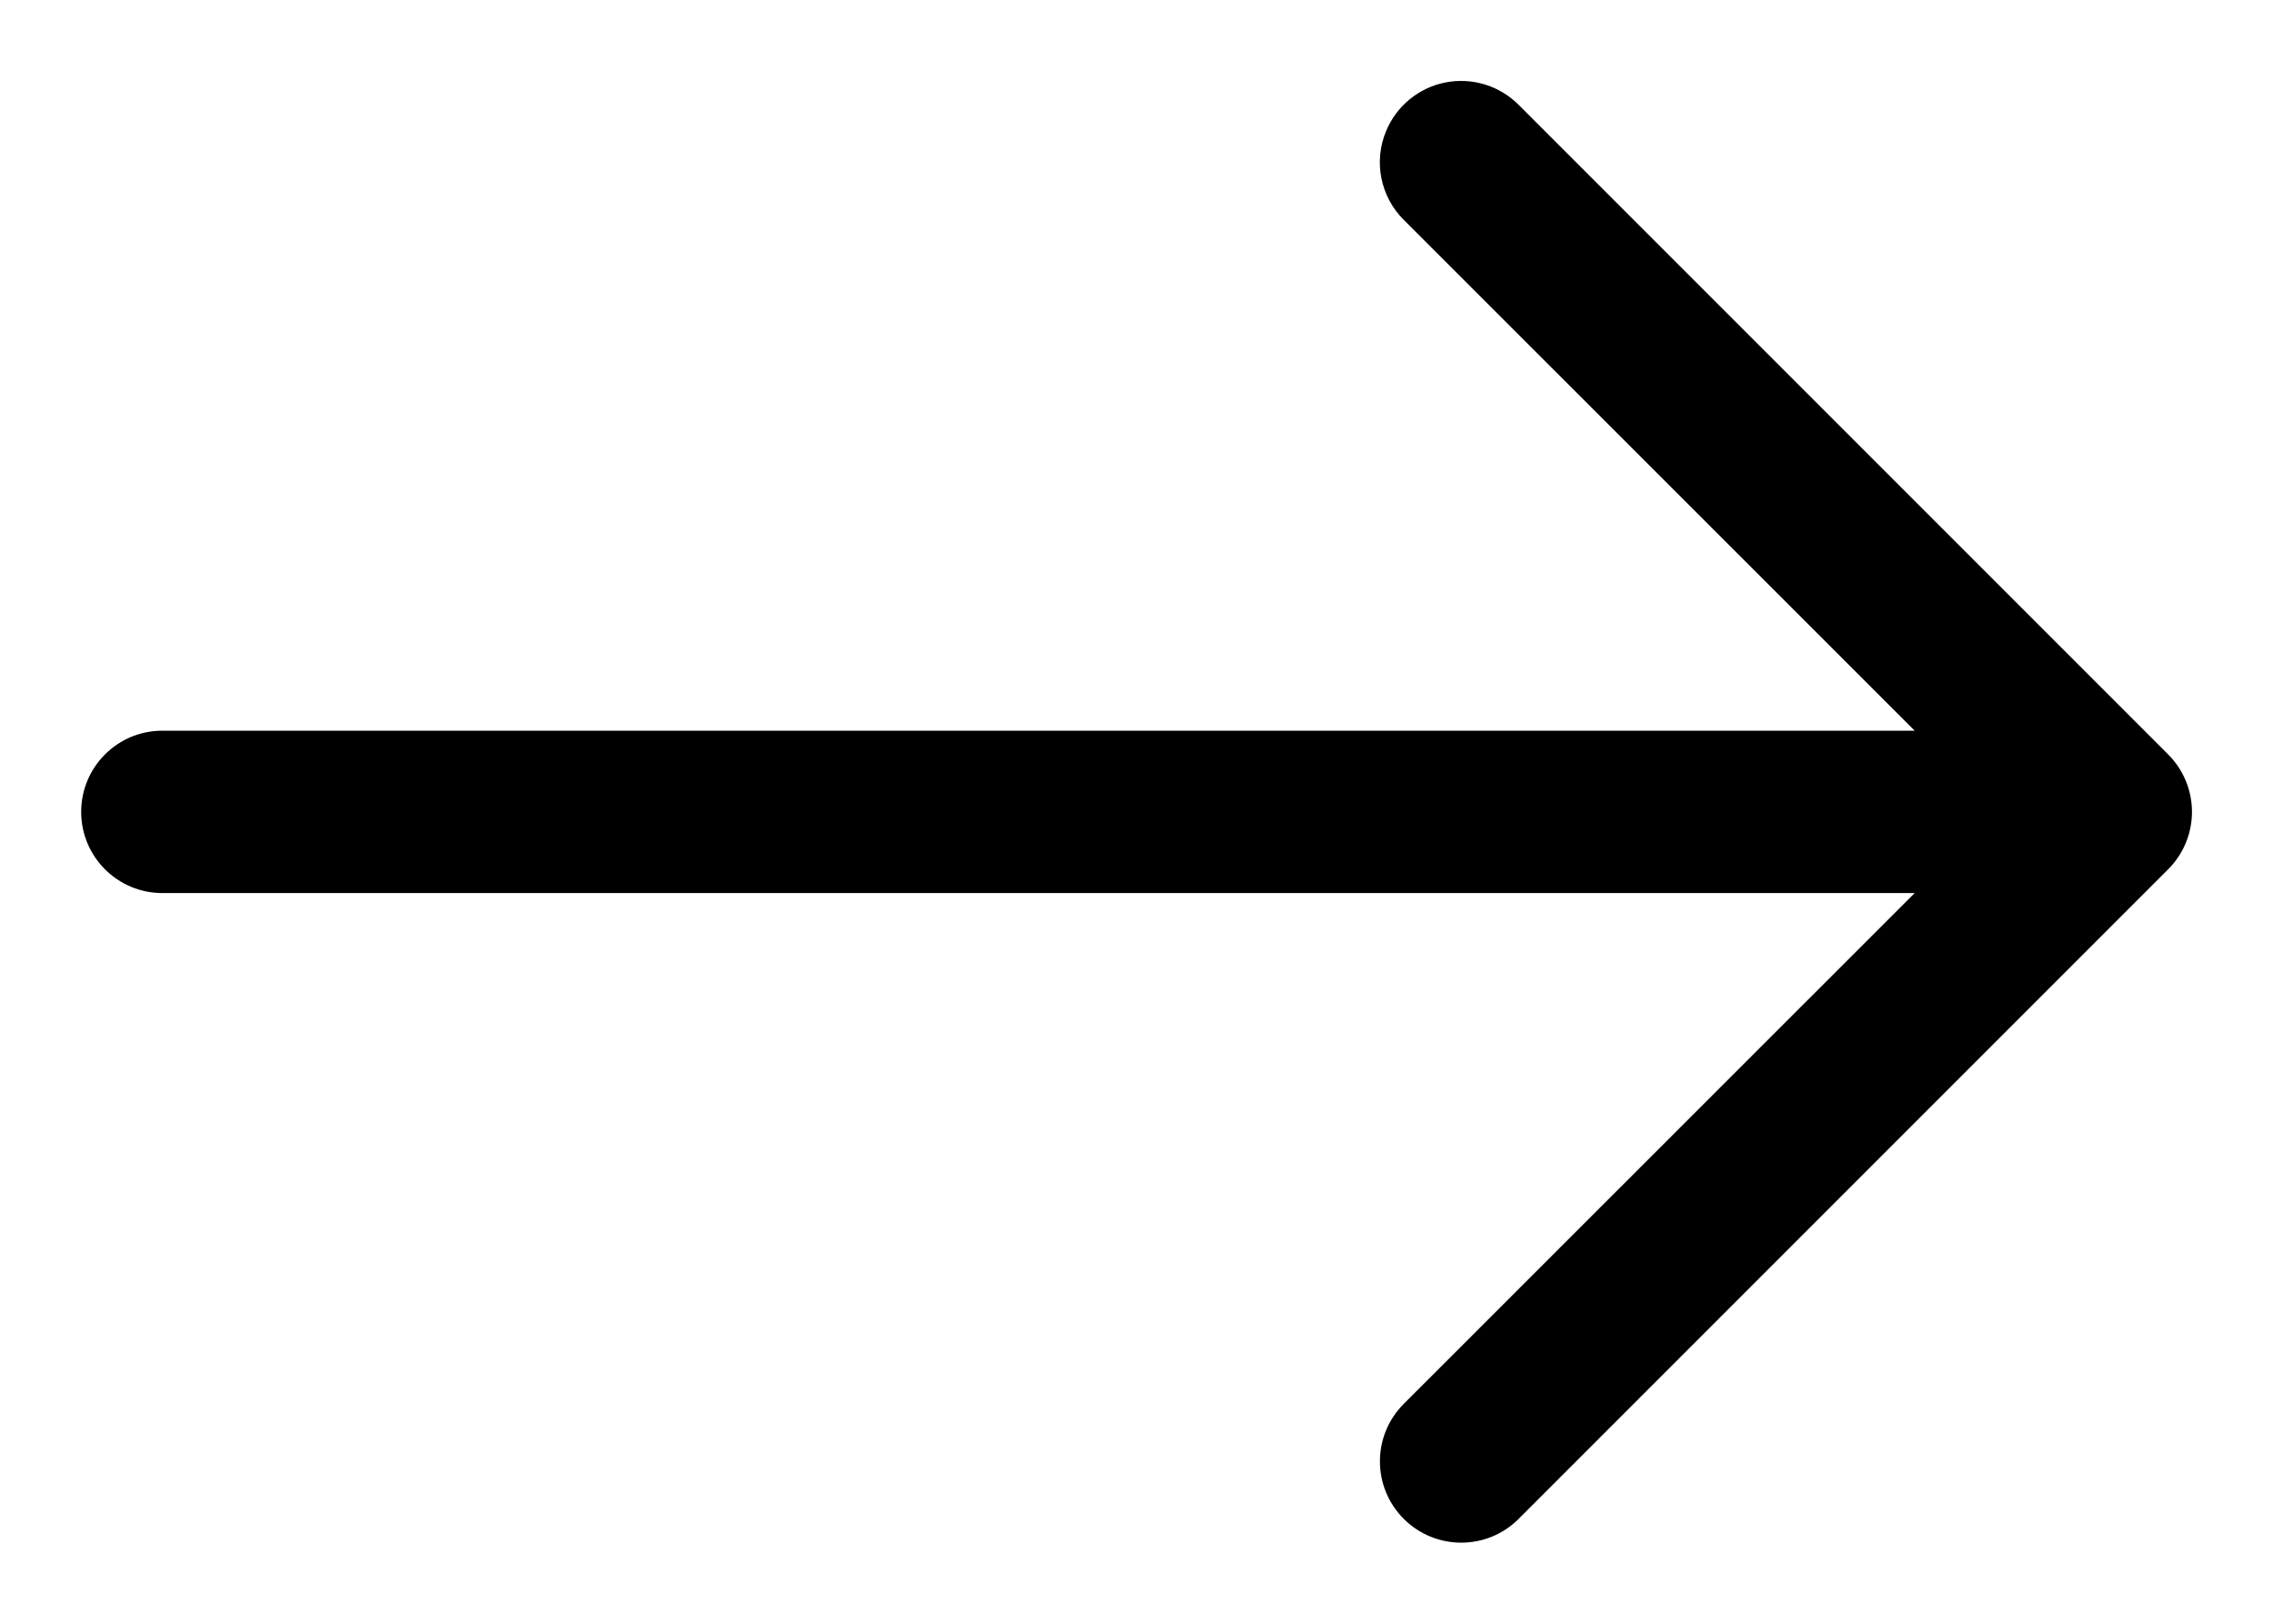
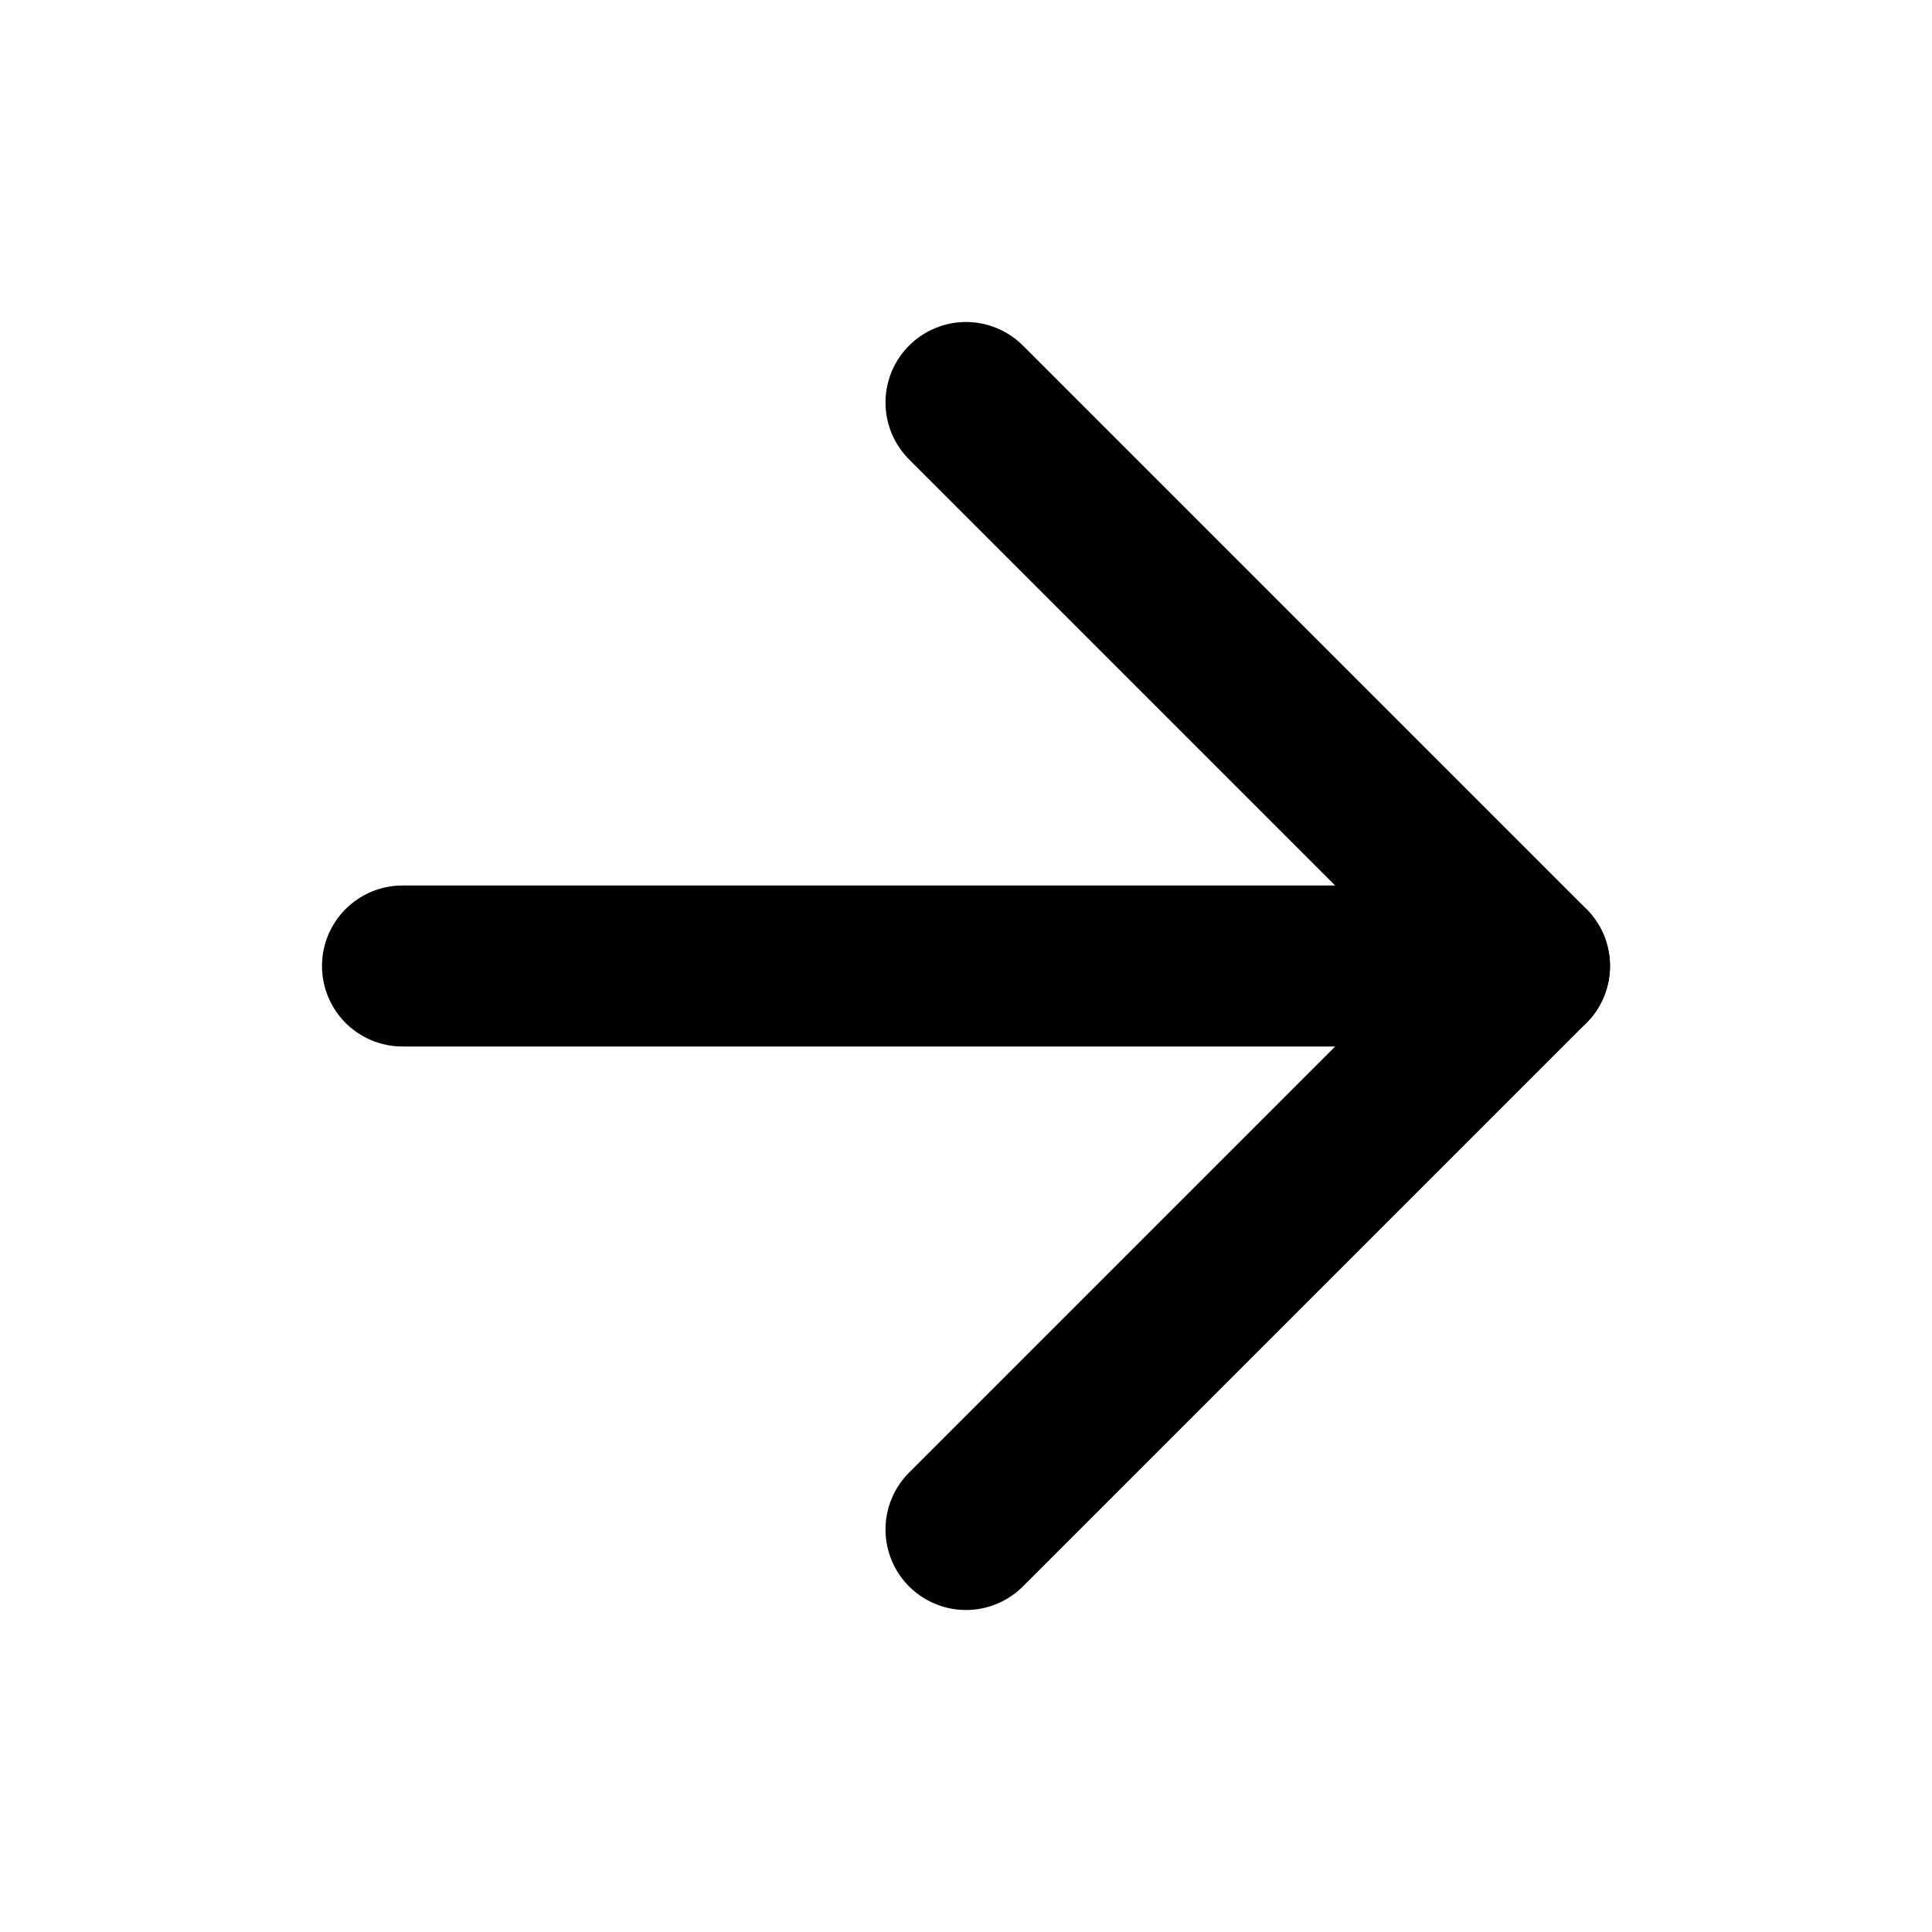
- <svg xmlns="http://www.w3.org/2000/svg" fill="none" class="icon icon-arrow" viewBox="0 0 14 10">
-   <path fill="currentColor" fill-rule="evenodd" d="M8.537.808a.5.5 0 0 1 .817-.162l4 4a.5.5 0 0 1 0 .708l-4 4a.5.5 0 1 1-.708-.708L11.793 5.5H1a.5.5 0 0 1 0-1h10.793L8.646 1.354a.5.5 0 0 1-.109-.546" clip-rule="evenodd" />
+ <svg xmlns="http://www.w3.org/2000/svg" fill="none" class="icon icon-arrow" viewBox="0 0 24 24" stroke="currentColor" stroke-width="2" stroke-linecap="round" stroke-linejoin="round">
+   <path d="M5 12h14" />
+   <path d="m12 5 7 7-7 7" />
</svg>
